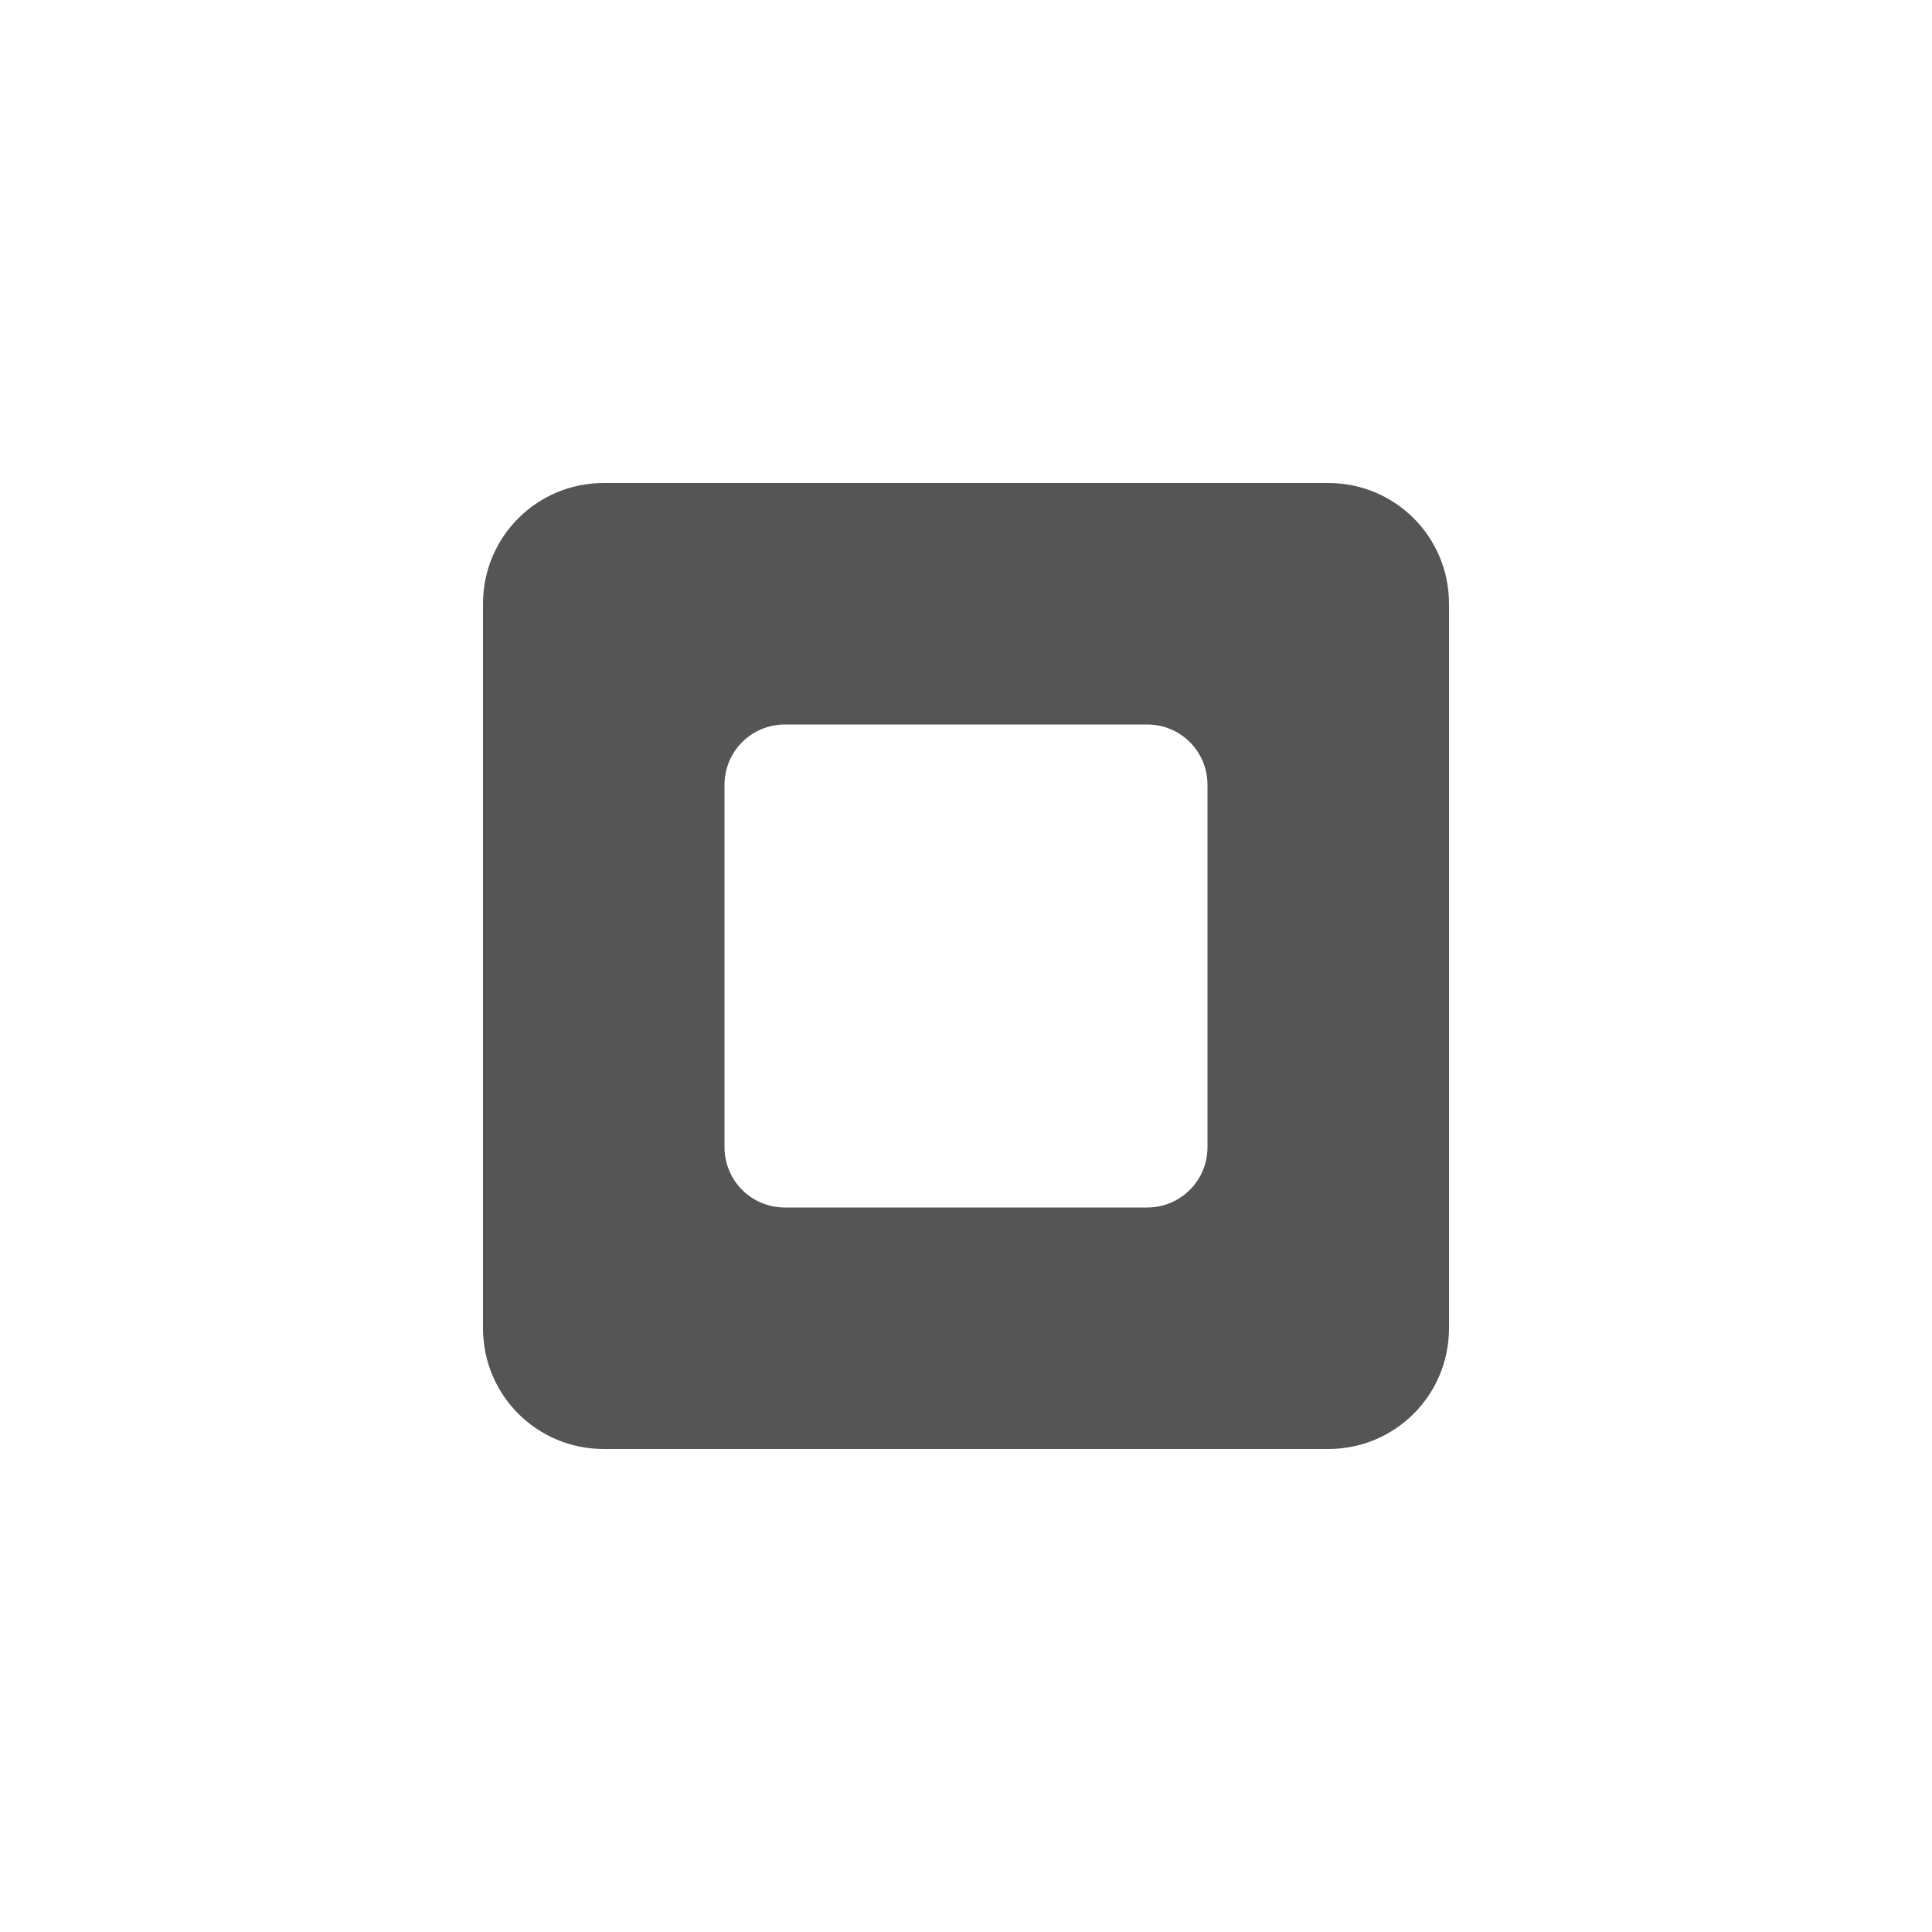
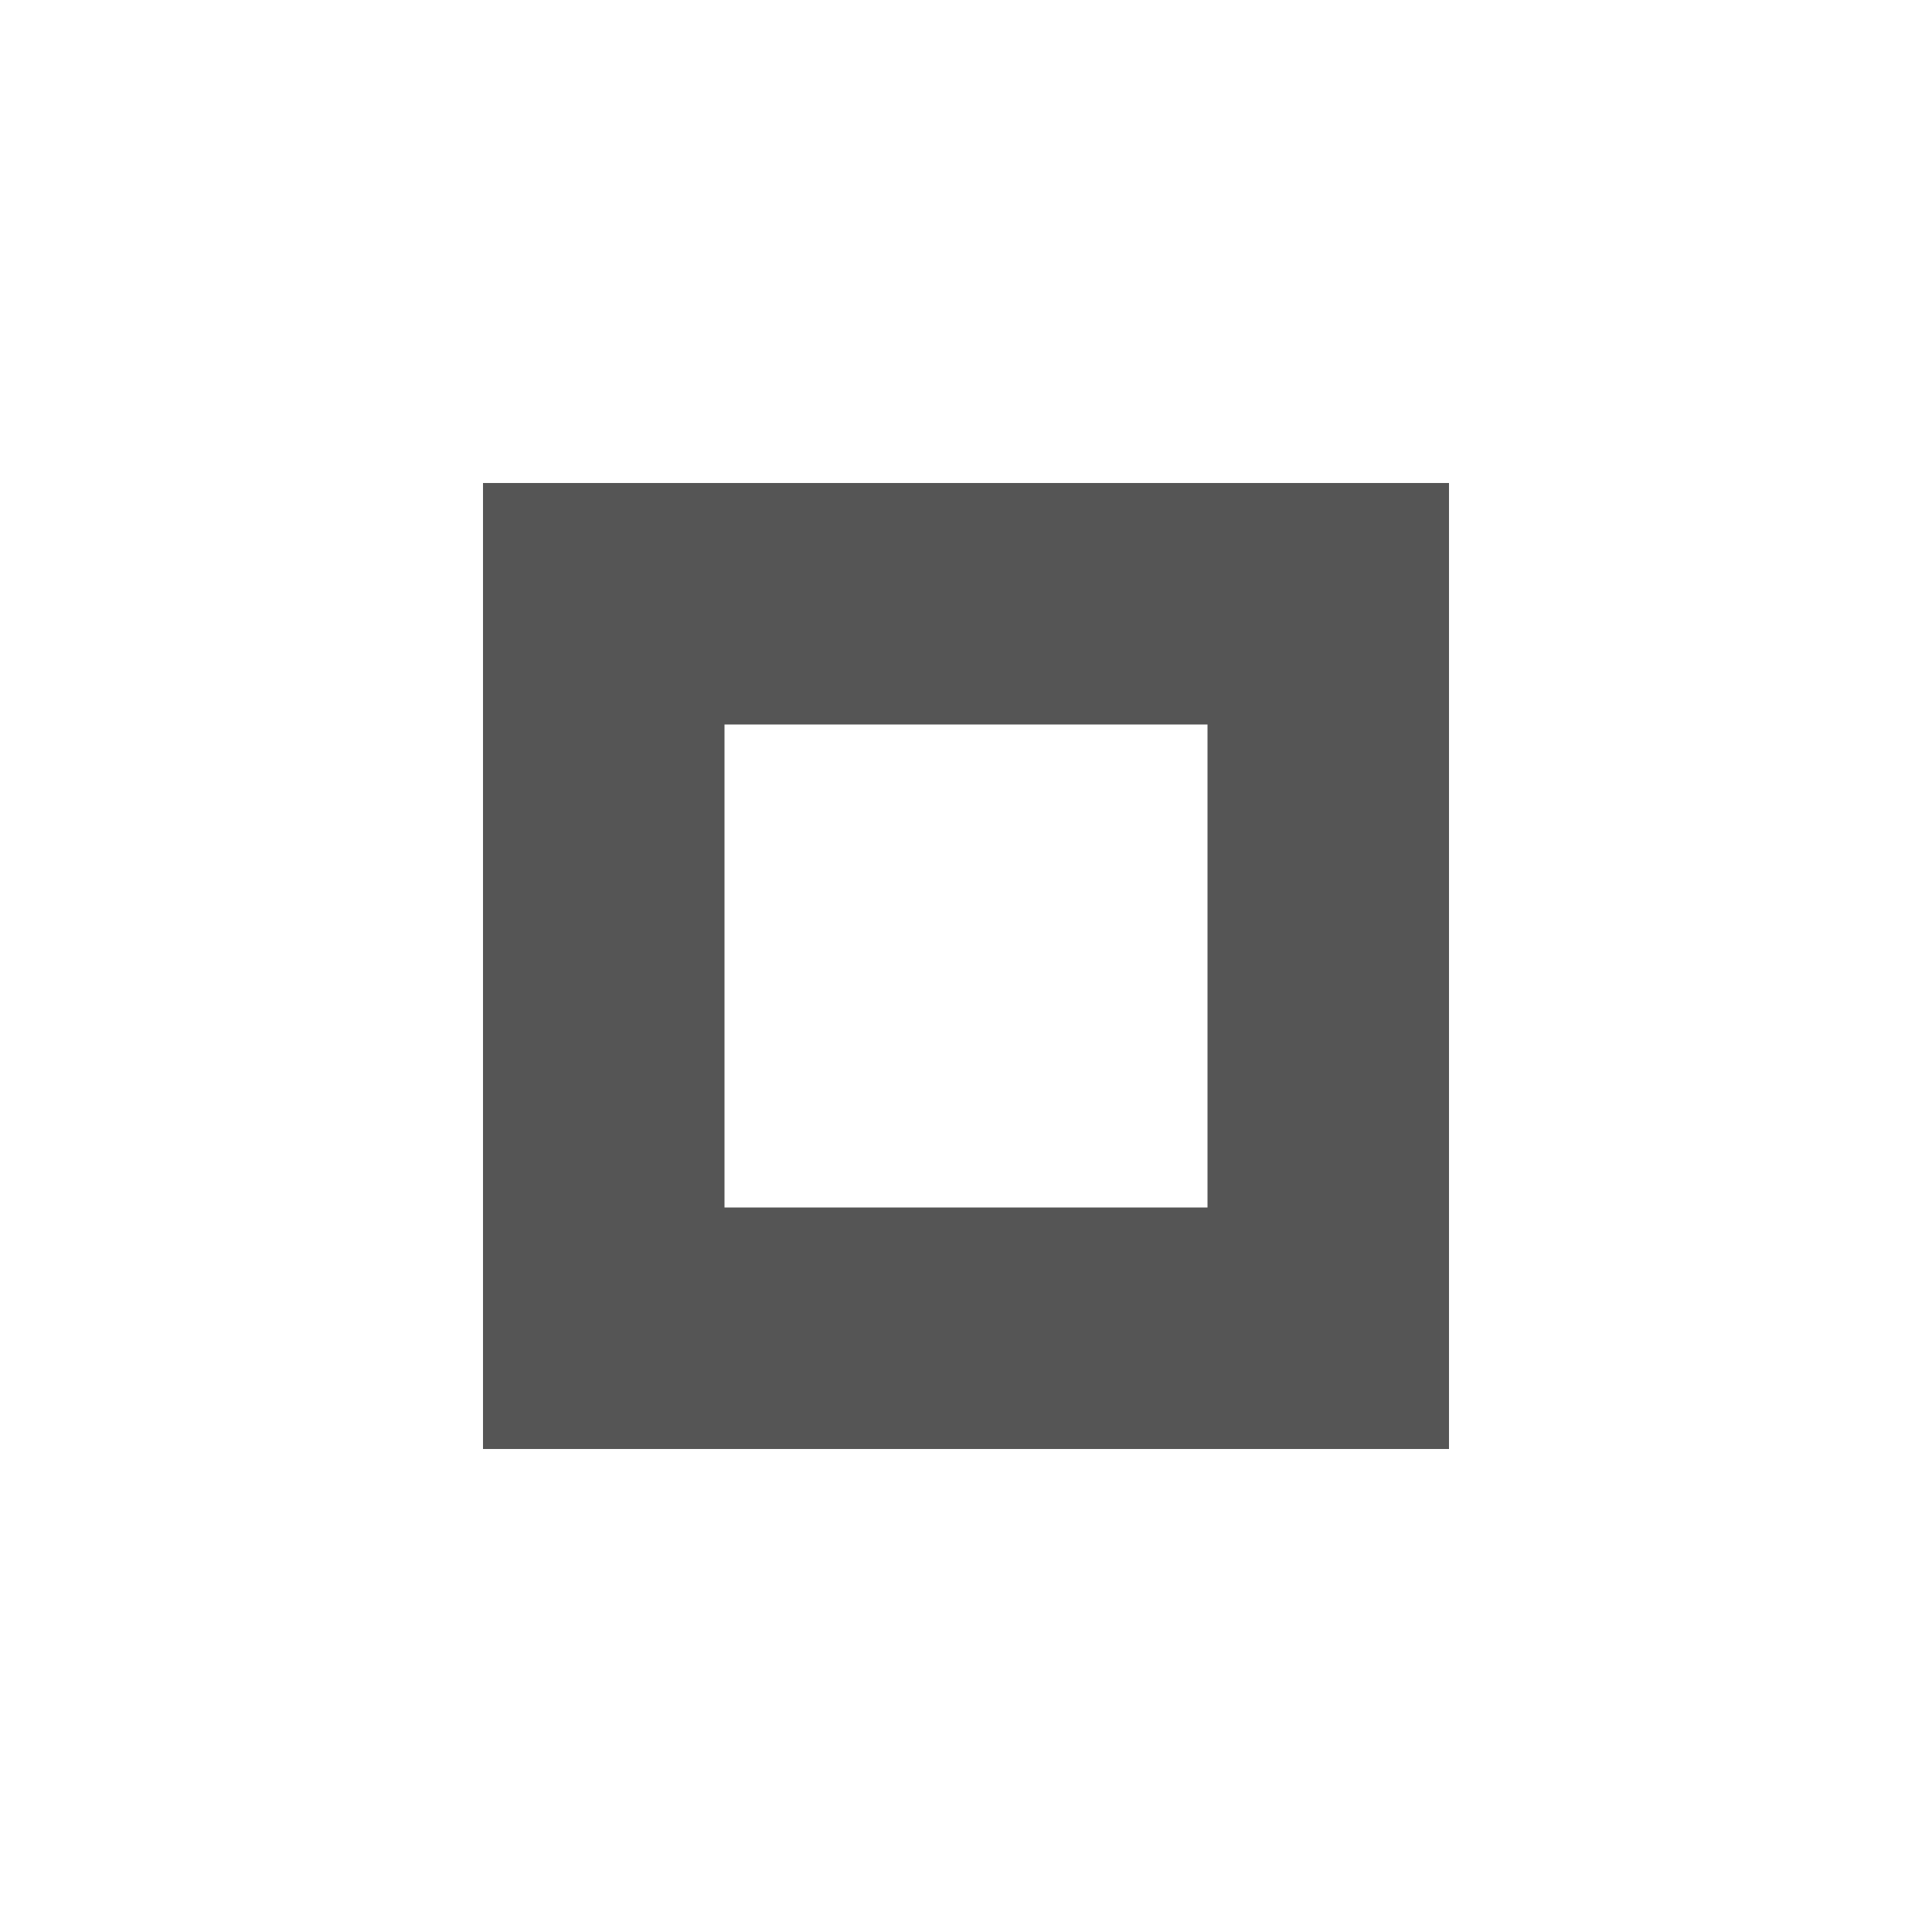
<svg xmlns="http://www.w3.org/2000/svg" width="16" height="16" version="1.1">
-   <path style="fill:#555555" d="M 5,4 C 4.446,4 4,4.446 4,5 V 11 C 4,11.554 4.446,12 5,12 H 11 C 11.554,12 12,11.554 12,11 V 5 C 12,4.446 11.554,4 11,4 Z M 6.5,6 H 9.5 C 9.777,6 10,6.223 10,6.5 V 9.5 C 10,9.777 9.777,10 9.5,10 H 6.5 C 6.223,10 6,9.777 6,9.5 V 6.5 C 6,6.223 6.223,6 6.5,6 Z" />
+   <path d="m4 4v8h8v-8zm2 2h4v4h-4z" fill="#555555" fill-rule="evenodd" stop-color="#000000" stroke-linecap="round" stroke-width="2" style="paint-order:stroke fill markers" />
</svg>
